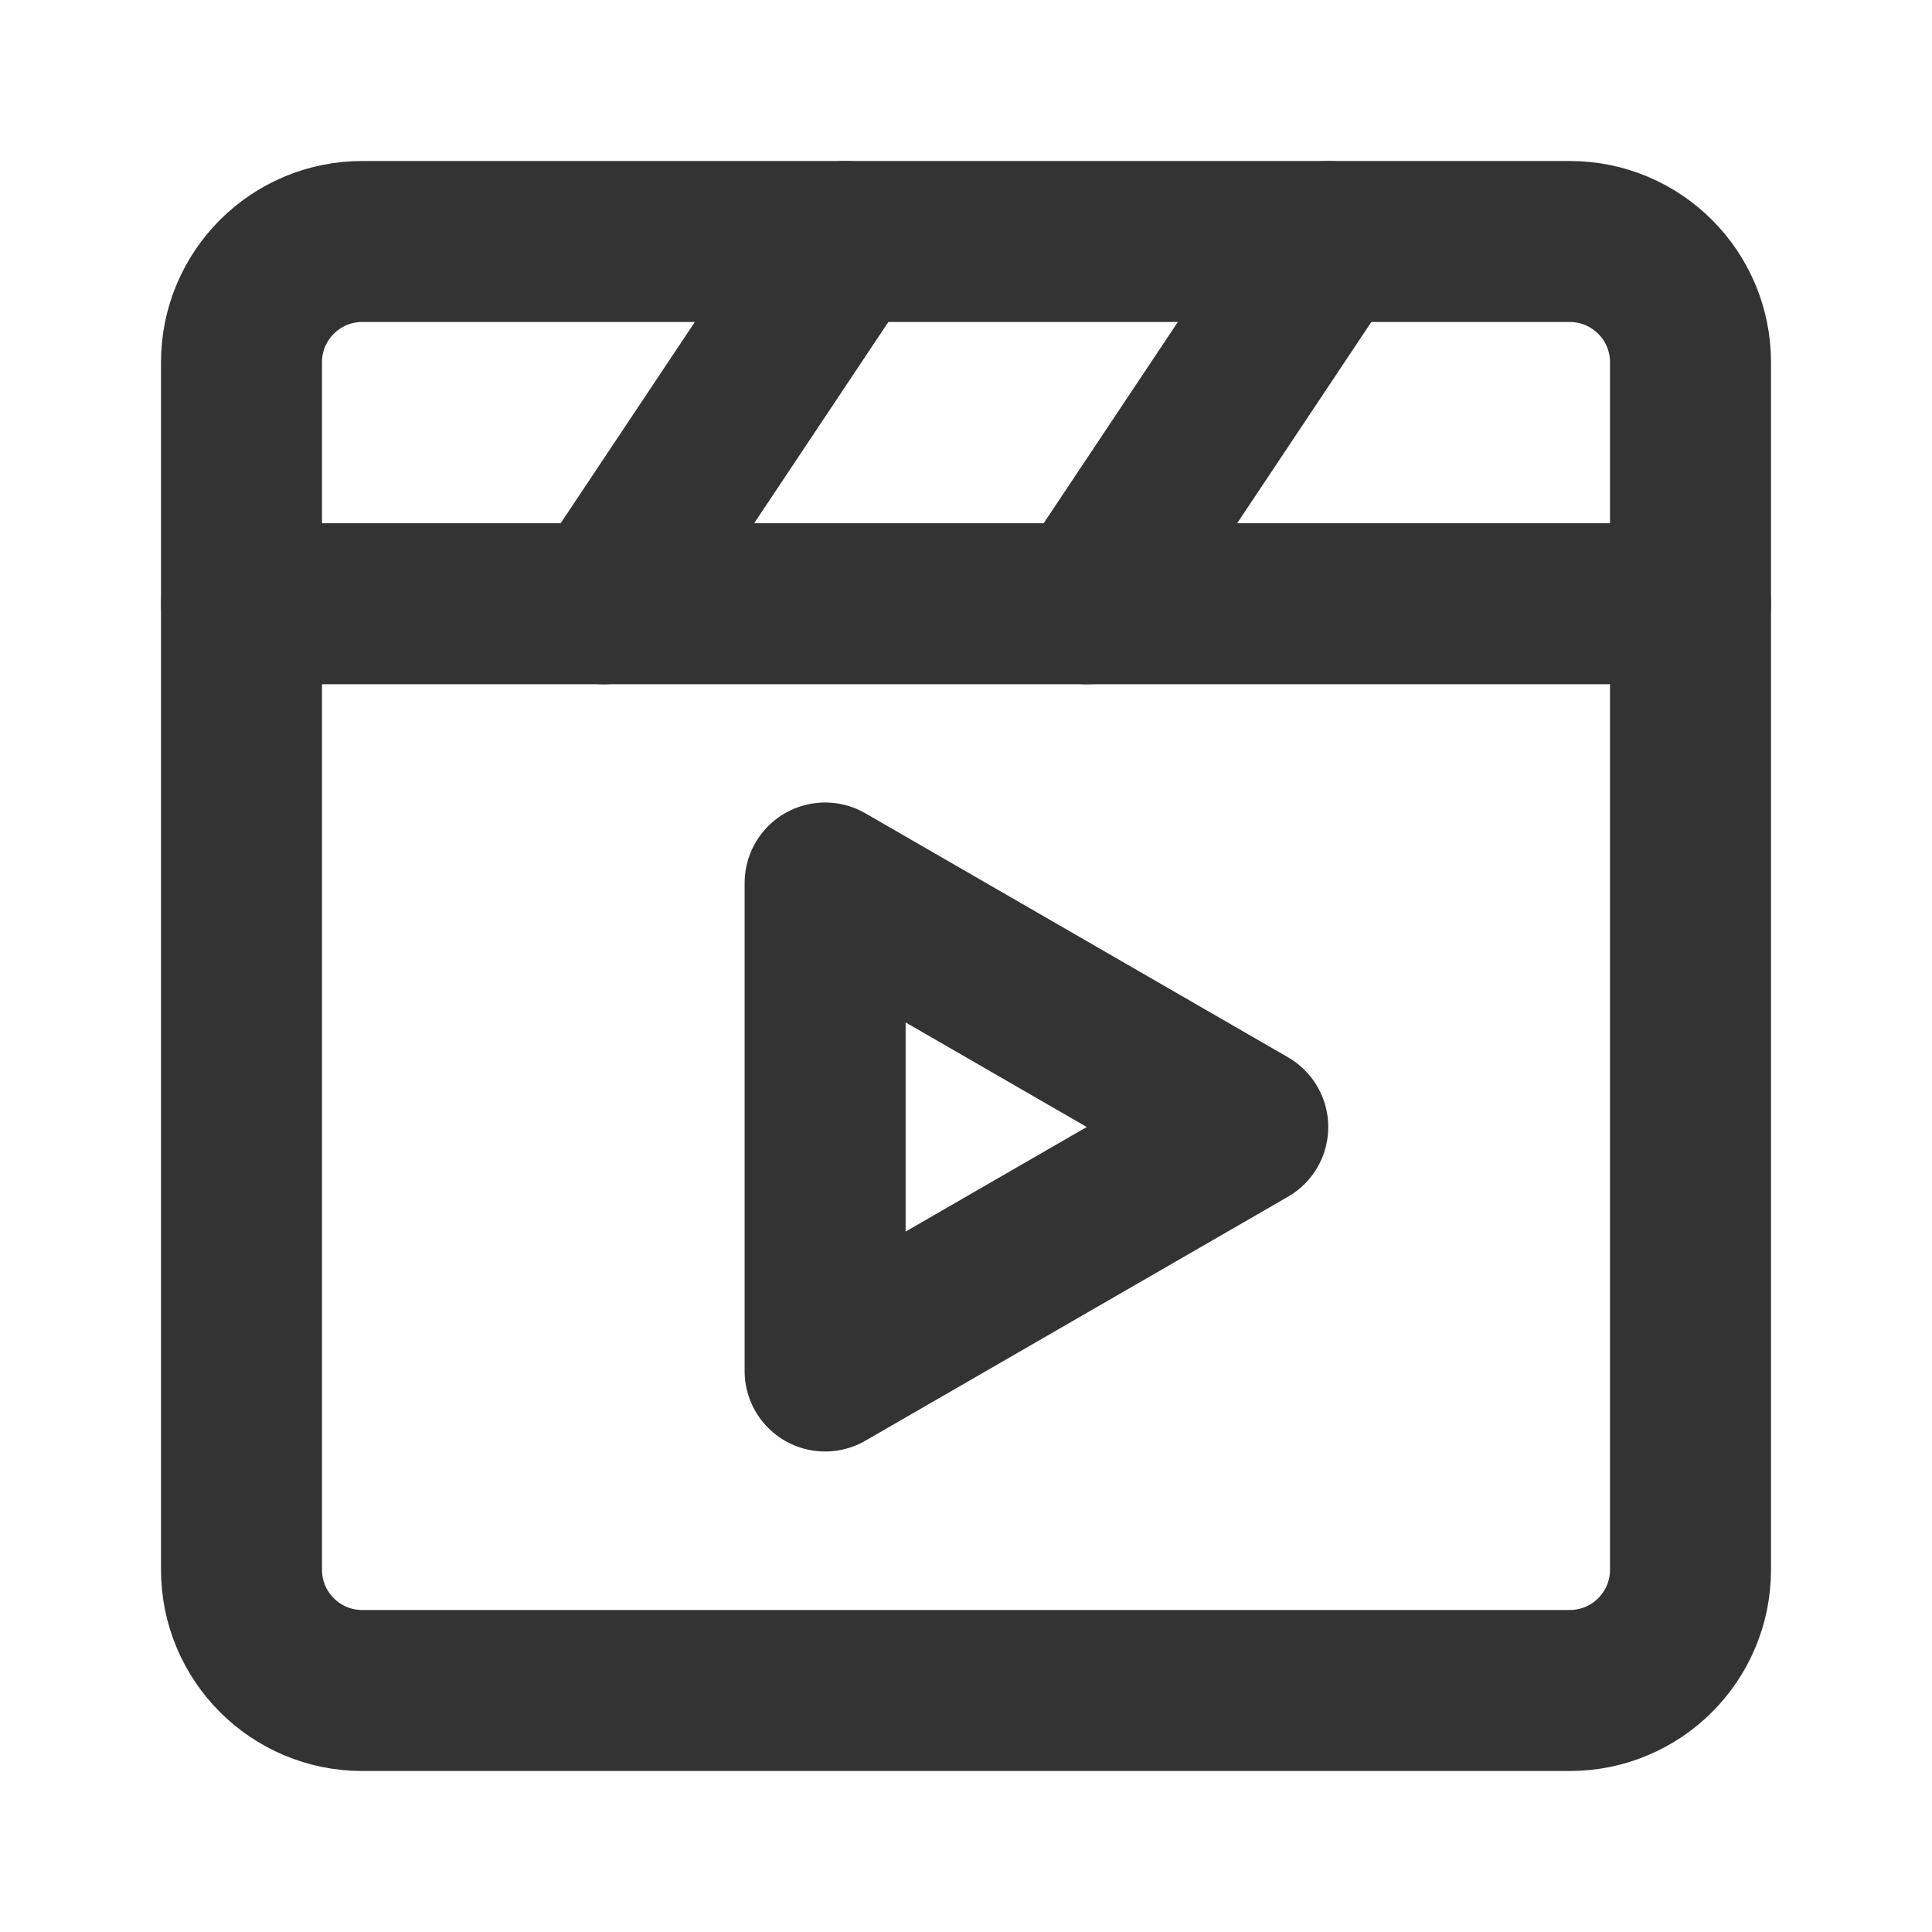
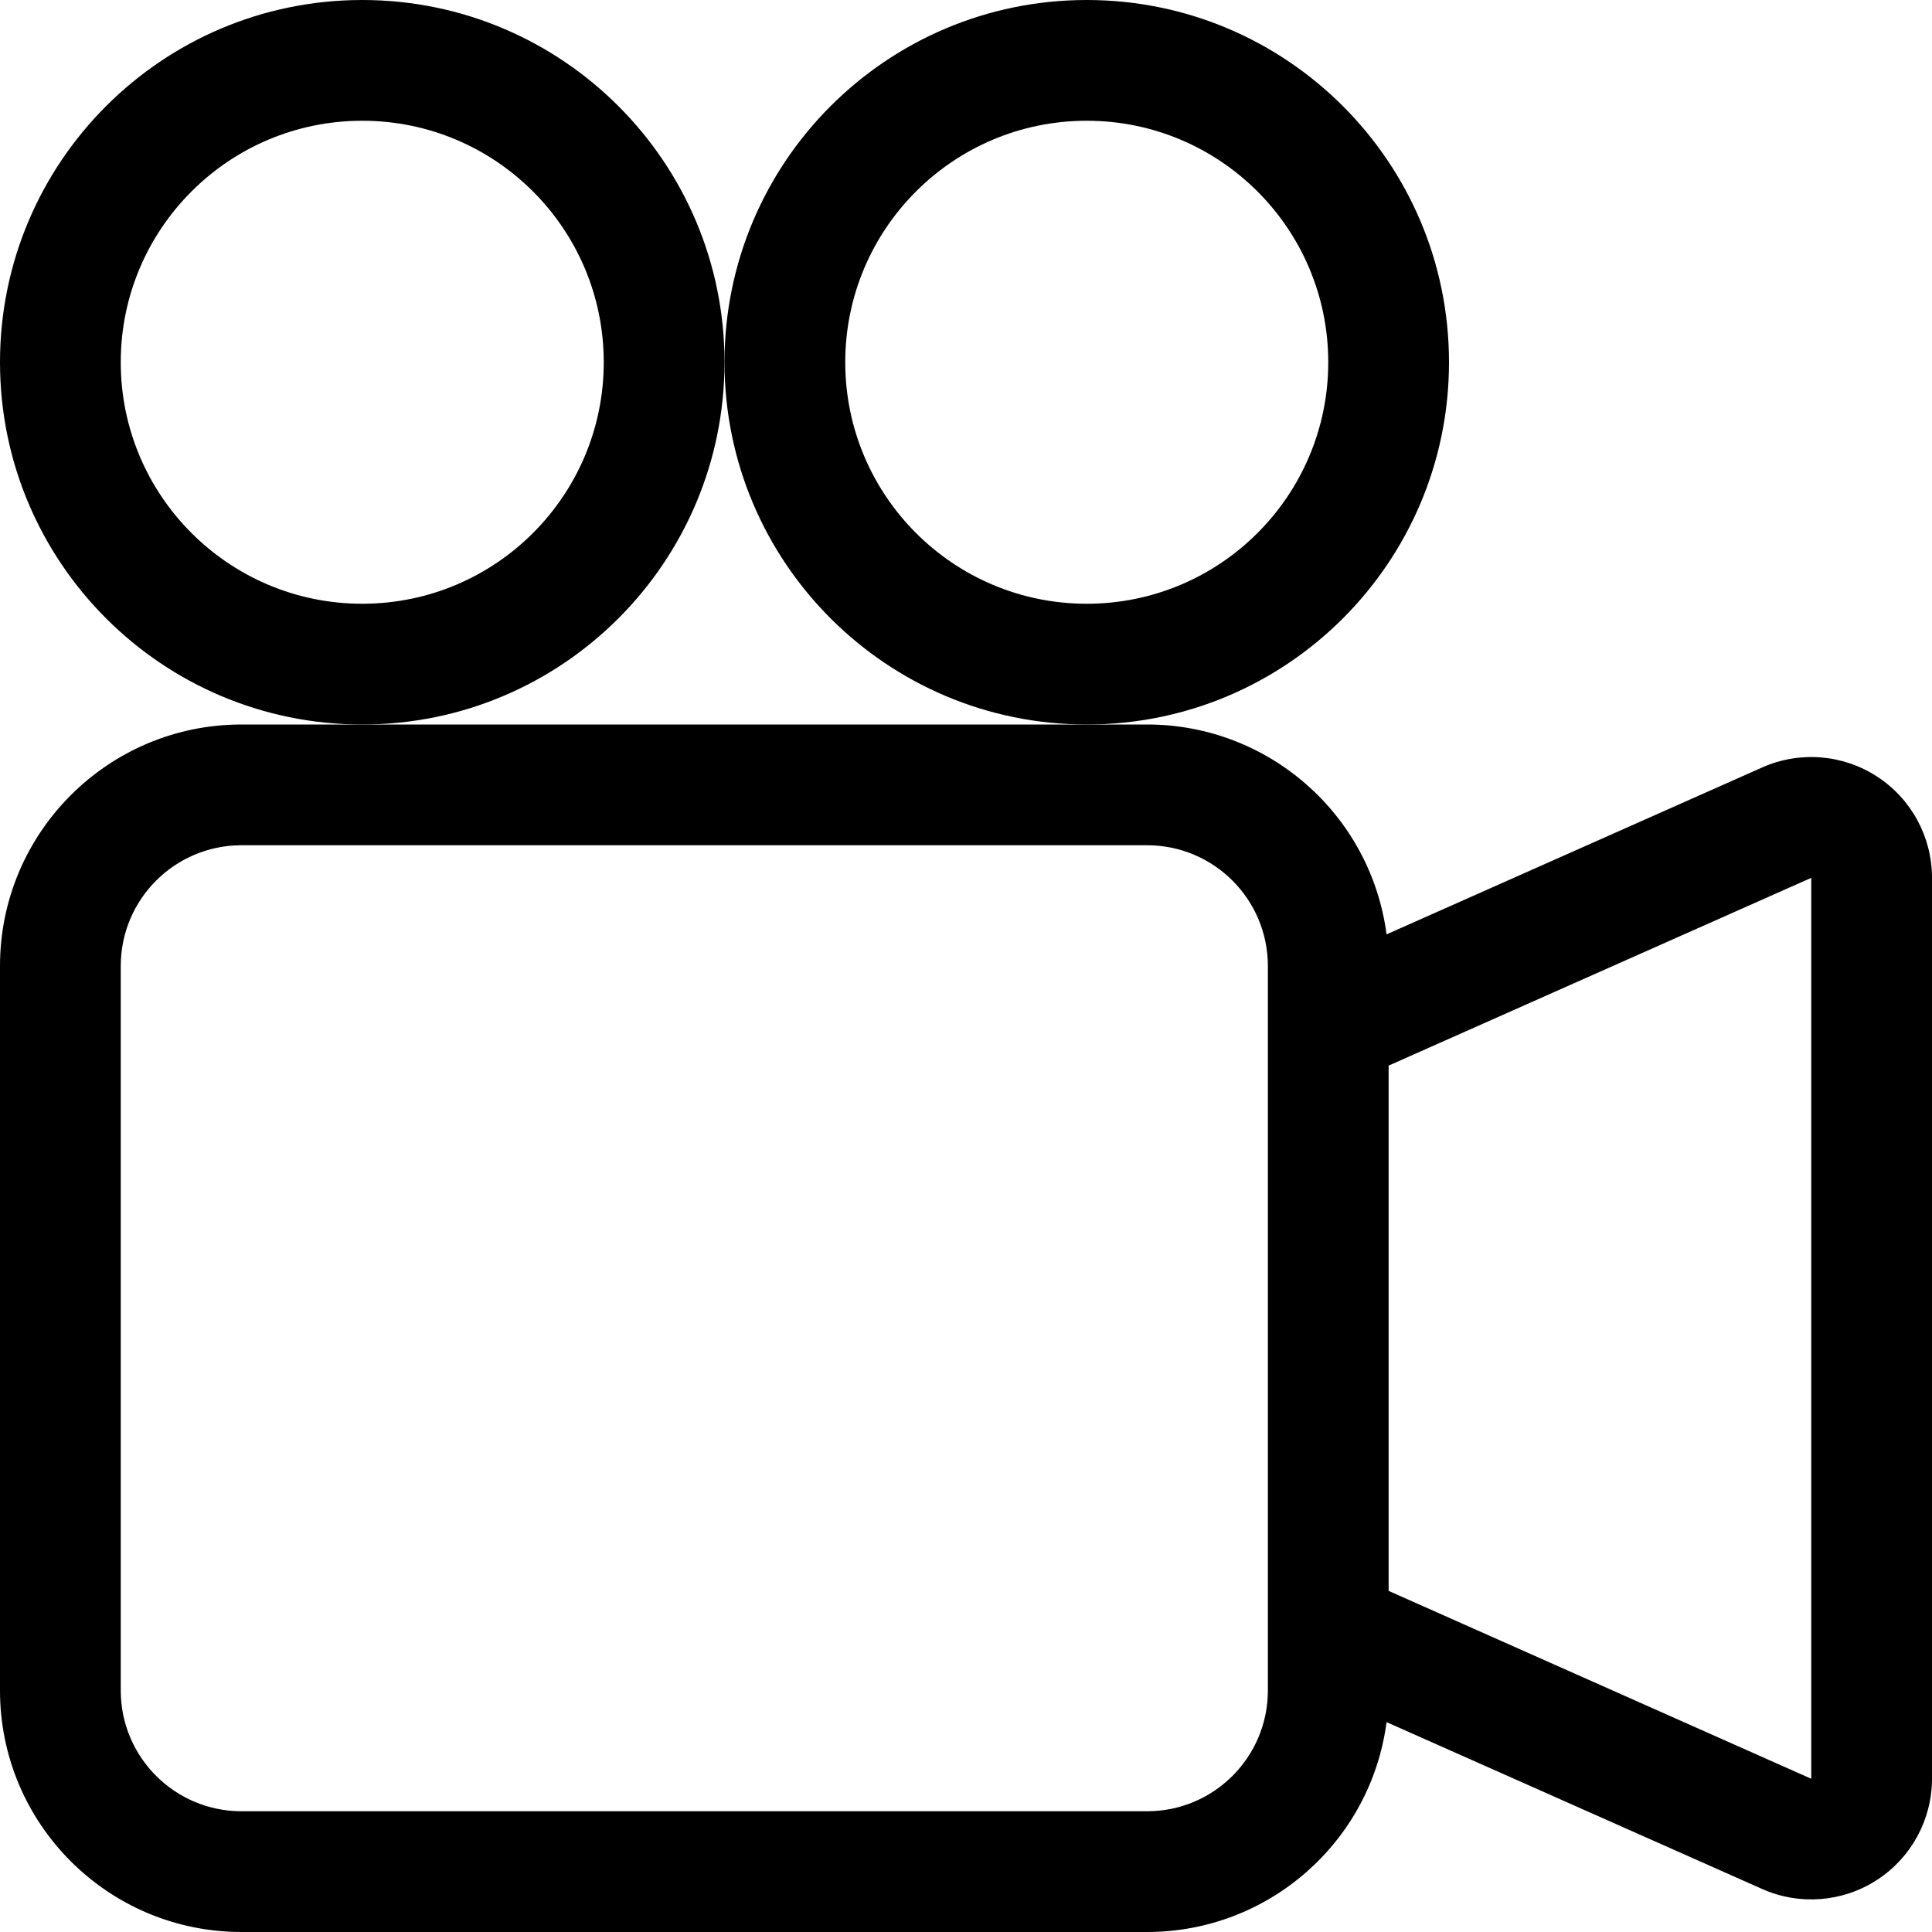
- <svg xmlns="http://www.w3.org/2000/svg" width="24" height="24" viewBox="0 0 48 48" fill="none">
-   <path d="M39 6H9C7.343 6 6 7.343 6 9V39C6 40.657 7.343 42 9 42H39C40.657 42 42 40.657 42 39V9C42 7.343 40.657 6 39 6Z" stroke="#333" stroke-width="4" stroke-linecap="round" stroke-linejoin="round" />
-   <path d="M20.5 28V21.938L25.75 24.969L31 28L25.75 31.031L20.5 34.062V28Z" fill="none" stroke="#333" stroke-width="4" stroke-linecap="round" stroke-linejoin="round" />
-   <path d="M6 15H42" stroke="#333" stroke-width="4" stroke-linecap="round" stroke-linejoin="round" />
-   <path d="M33 6L27 15" stroke="#333" stroke-width="4" stroke-linecap="round" stroke-linejoin="round" />
-   <path d="M21 6L15 15" stroke="#333" stroke-width="4" stroke-linecap="round" stroke-linejoin="round" />
+ <svg xmlns="http://www.w3.org/2000/svg" width="16" height="16" fill="currentColor" class="bi bi-camera-reels" viewBox="0 0 16 16">
+   <path d="M6 3a3 3 0 1 1-6 0 3 3 0 0 1 6 0zM1 3a2 2 0 1 0 4 0 2 2 0 0 0-4 0z" />
+   <path d="M9 6h.5a2 2 0 0 1 1.983 1.738l3.11-1.382A1 1 0 0 1 16 7.269v7.462a1 1 0 0 1-1.406.913l-3.111-1.382A2 2 0 0 1 9.5 16H2a2 2 0 0 1-2-2V8a2 2 0 0 1 2-2h7zm6 8.73V7.27l-3.5 1.555v4.35l3.5 1.556zM1 8v6a1 1 0 0 0 1 1h7.5a1 1 0 0 0 1-1V8a1 1 0 0 0-1-1H2a1 1 0 0 0-1 1z" />
+   <path d="M9 6a3 3 0 1 0 0-6 3 3 0 0 0 0 6zM7 3a2 2 0 1 1 4 0 2 2 0 0 1-4 0z" />
</svg>
